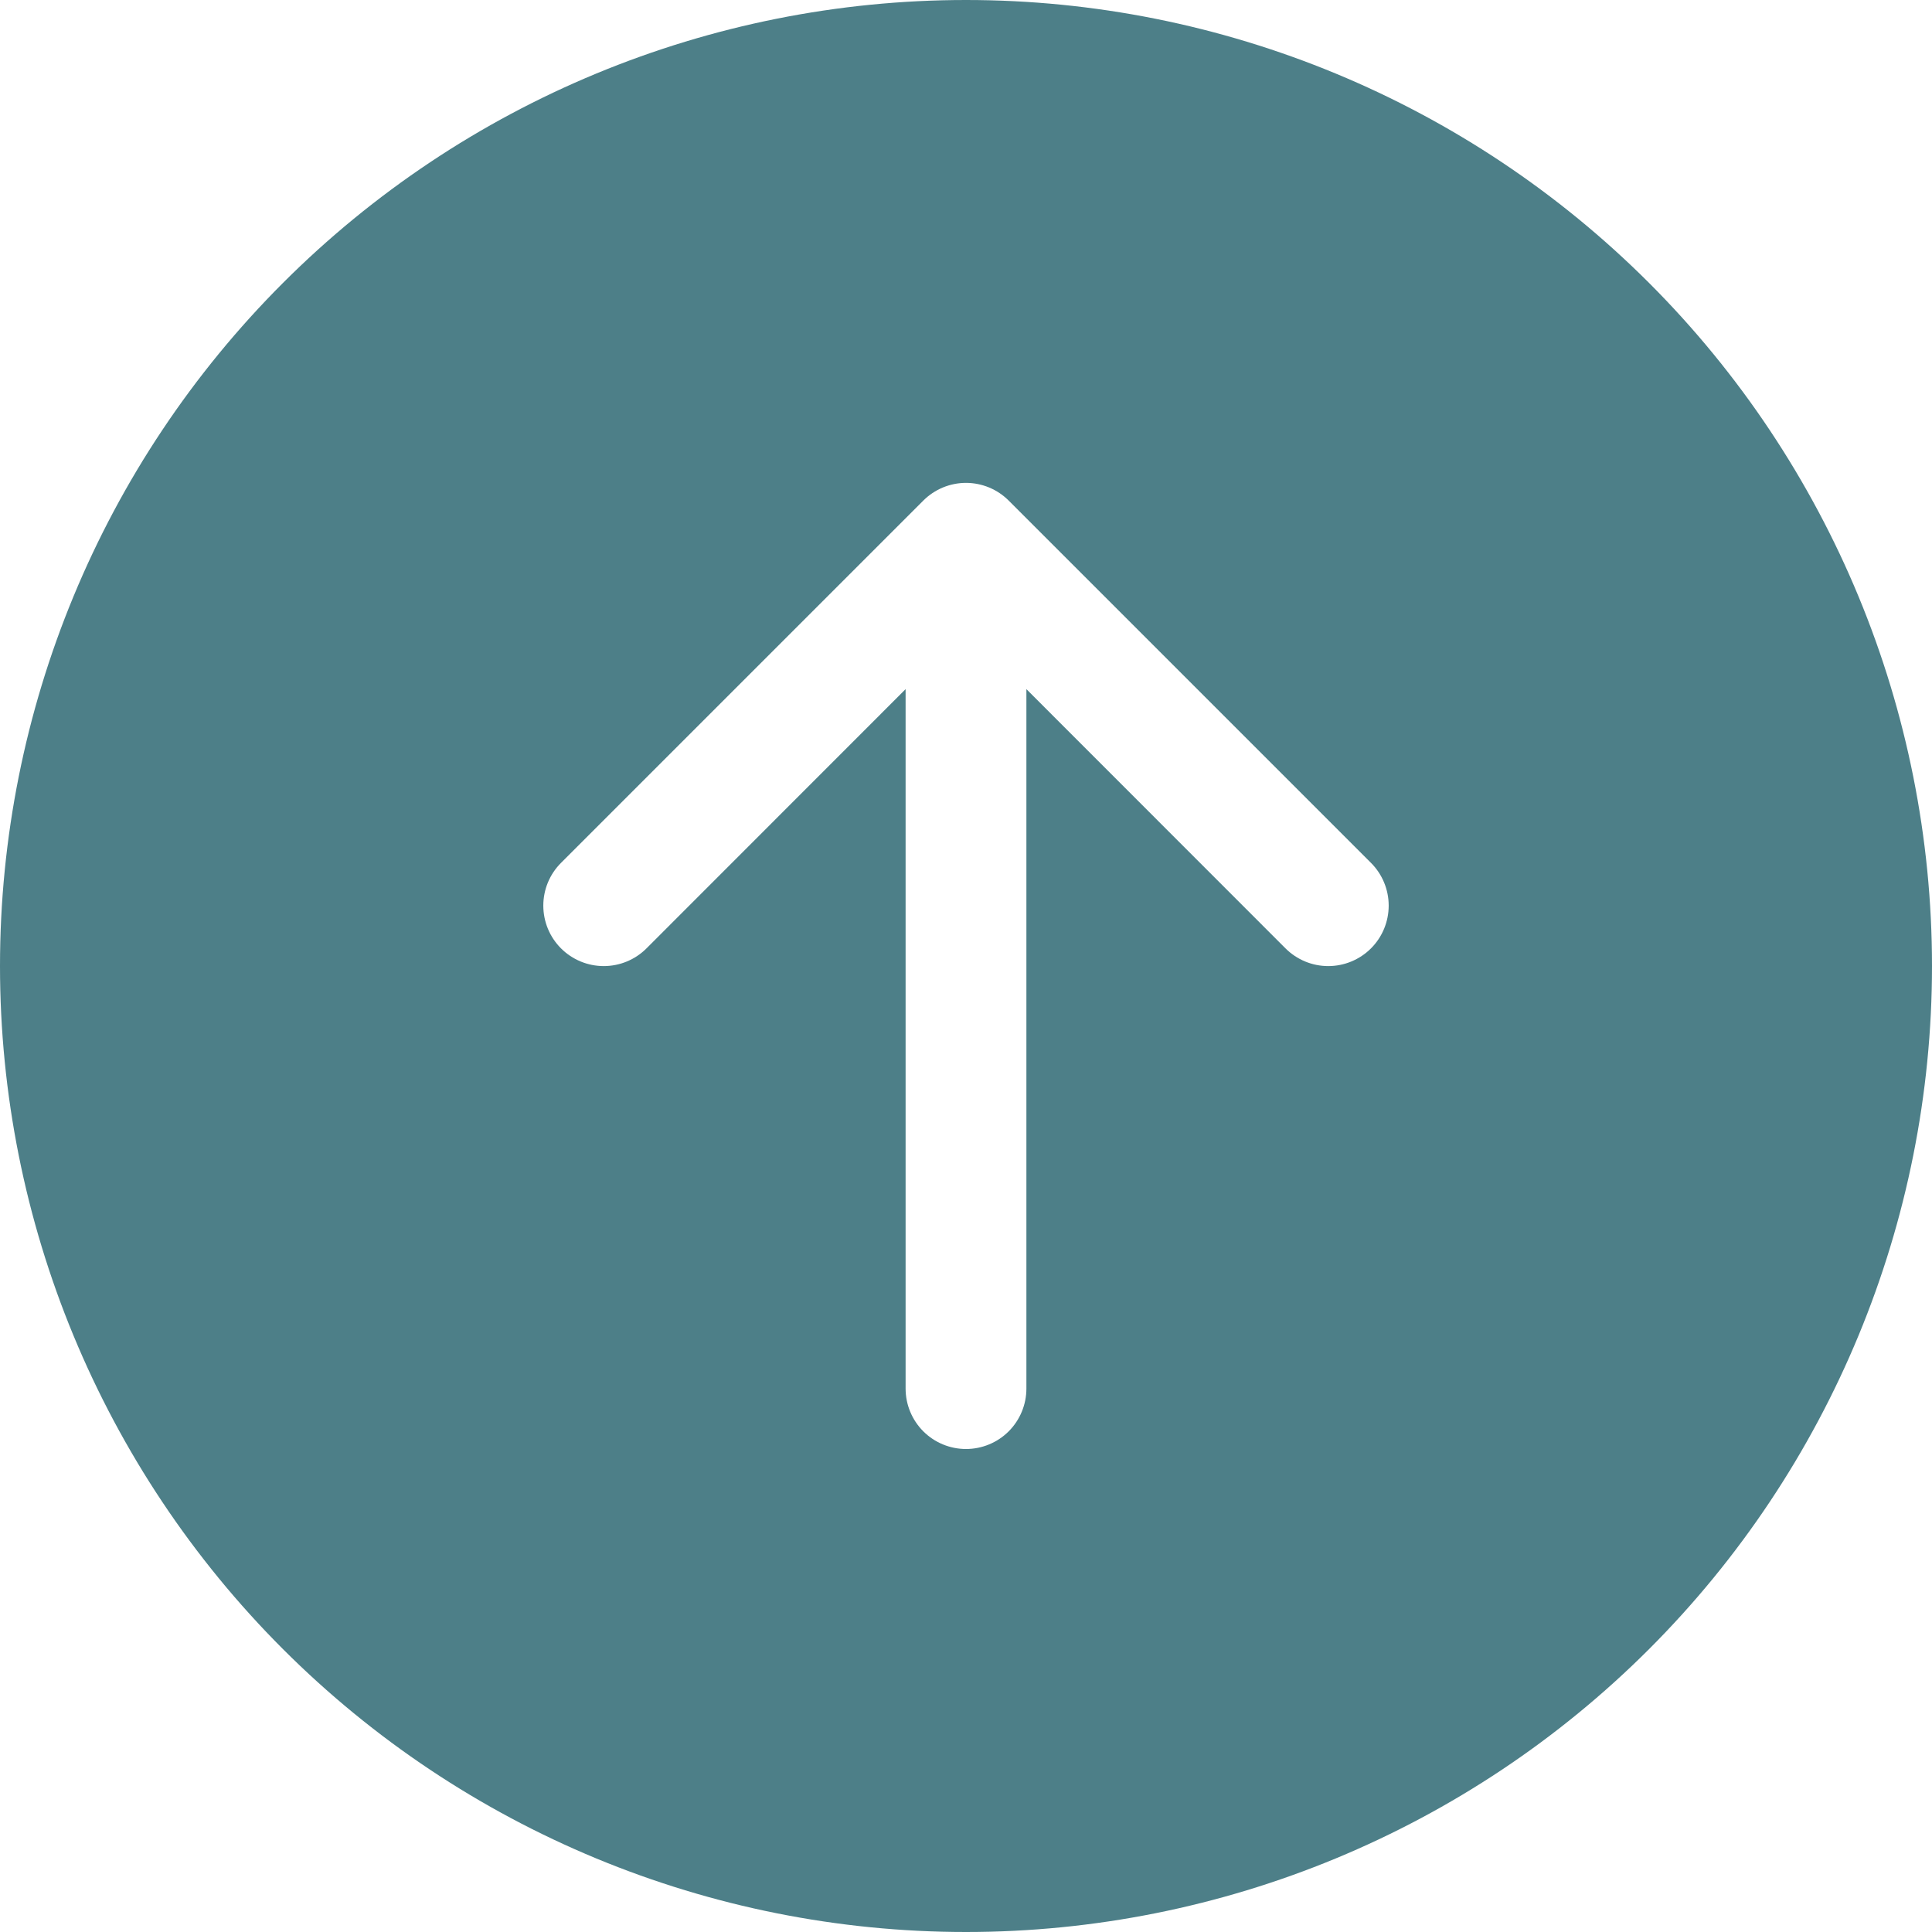
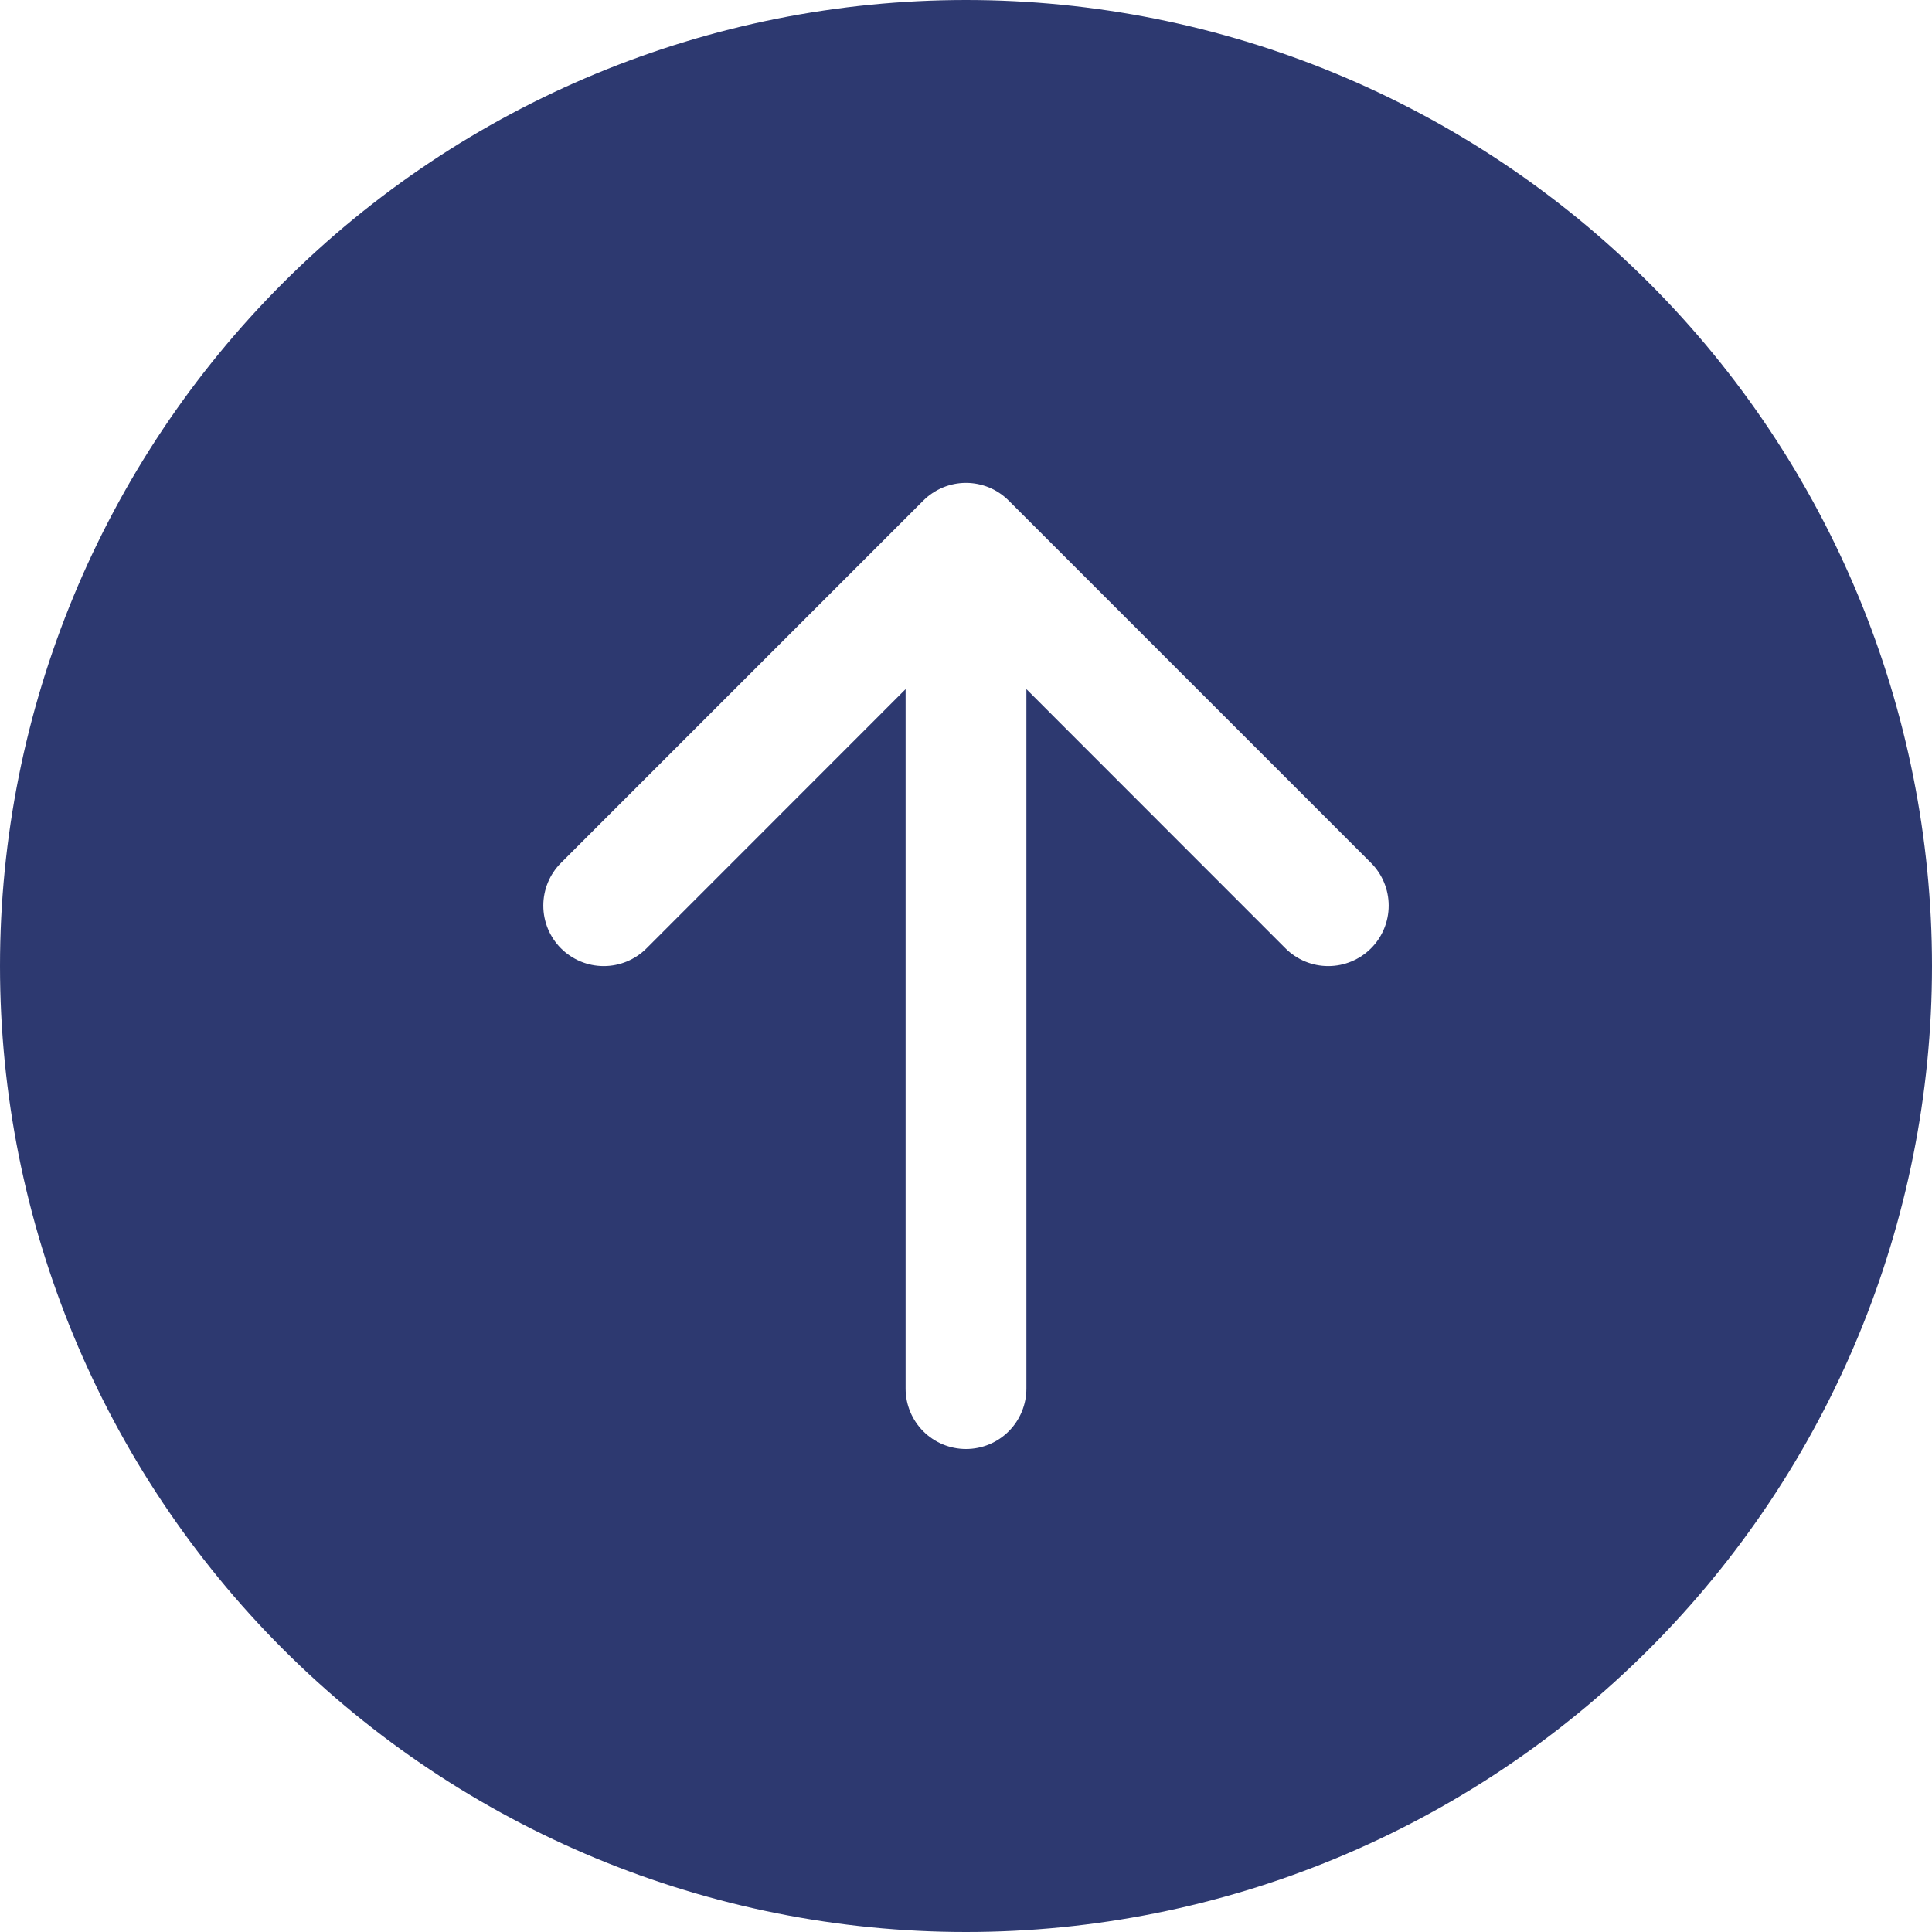
<svg xmlns="http://www.w3.org/2000/svg" width="46" height="46" viewBox="0 0 46 46" fill="none">
-   <path d="M46 23C46 16.9 43.577 11.05 39.264 6.737C34.95 2.423 29.1 0 23 0C16.9 0 11.05 2.423 6.737 6.737C2.423 11.05 0 16.9 0 23C0 29.1 2.423 34.95 6.737 39.264C11.05 43.577 16.9 46 23 46C29.1 46 34.95 43.577 39.264 39.264C43.577 34.95 46 29.1 46 23ZM24.438 33.062C24.438 33.444 24.286 33.809 24.017 34.079C23.747 34.349 23.381 34.5 23 34.5C22.619 34.5 22.253 34.349 21.983 34.079C21.714 33.809 21.562 33.444 21.562 33.062V16.408L15.393 22.58C15.123 22.85 14.757 23.002 14.375 23.002C13.993 23.002 13.627 22.85 13.357 22.58C13.087 22.31 12.936 21.944 12.936 21.562C12.936 21.181 13.087 20.815 13.357 20.545L21.982 11.92C22.116 11.786 22.274 11.68 22.449 11.607C22.624 11.535 22.811 11.497 23 11.497C23.189 11.497 23.376 11.535 23.551 11.607C23.726 11.68 23.884 11.786 24.018 11.92L32.643 20.545C32.913 20.815 33.064 21.181 33.064 21.562C33.064 21.944 32.913 22.31 32.643 22.58C32.373 22.85 32.007 23.002 31.625 23.002C31.243 23.002 30.877 22.85 30.607 22.58L24.438 16.408V33.062Z" fill="#4D7F88" />
+   <path d="M46 23C46 16.9 43.577 11.05 39.264 6.737C34.95 2.423 29.1 0 23 0C16.9 0 11.05 2.423 6.737 6.737C2.423 11.05 0 16.9 0 23C0 29.1 2.423 34.95 6.737 39.264C11.05 43.577 16.9 46 23 46C29.1 46 34.95 43.577 39.264 39.264C43.577 34.95 46 29.1 46 23ZM24.438 33.062C24.438 33.444 24.286 33.809 24.017 34.079C23.747 34.349 23.381 34.5 23 34.5C22.619 34.5 22.253 34.349 21.983 34.079C21.714 33.809 21.562 33.444 21.562 33.062V16.408L15.393 22.58C15.123 22.85 14.757 23.002 14.375 23.002C13.993 23.002 13.627 22.85 13.357 22.58C13.087 22.31 12.936 21.944 12.936 21.562C12.936 21.181 13.087 20.815 13.357 20.545L21.982 11.92C22.116 11.786 22.274 11.68 22.449 11.607C22.624 11.535 22.811 11.497 23 11.497C23.189 11.497 23.376 11.535 23.551 11.607C23.726 11.68 23.884 11.786 24.018 11.92L32.643 20.545C32.913 20.815 33.064 21.181 33.064 21.562C33.064 21.944 32.913 22.31 32.643 22.58C32.373 22.85 32.007 23.002 31.625 23.002C31.243 23.002 30.877 22.85 30.607 22.58L24.438 16.408V33.062Z" fill="#2D3970" />
</svg>
